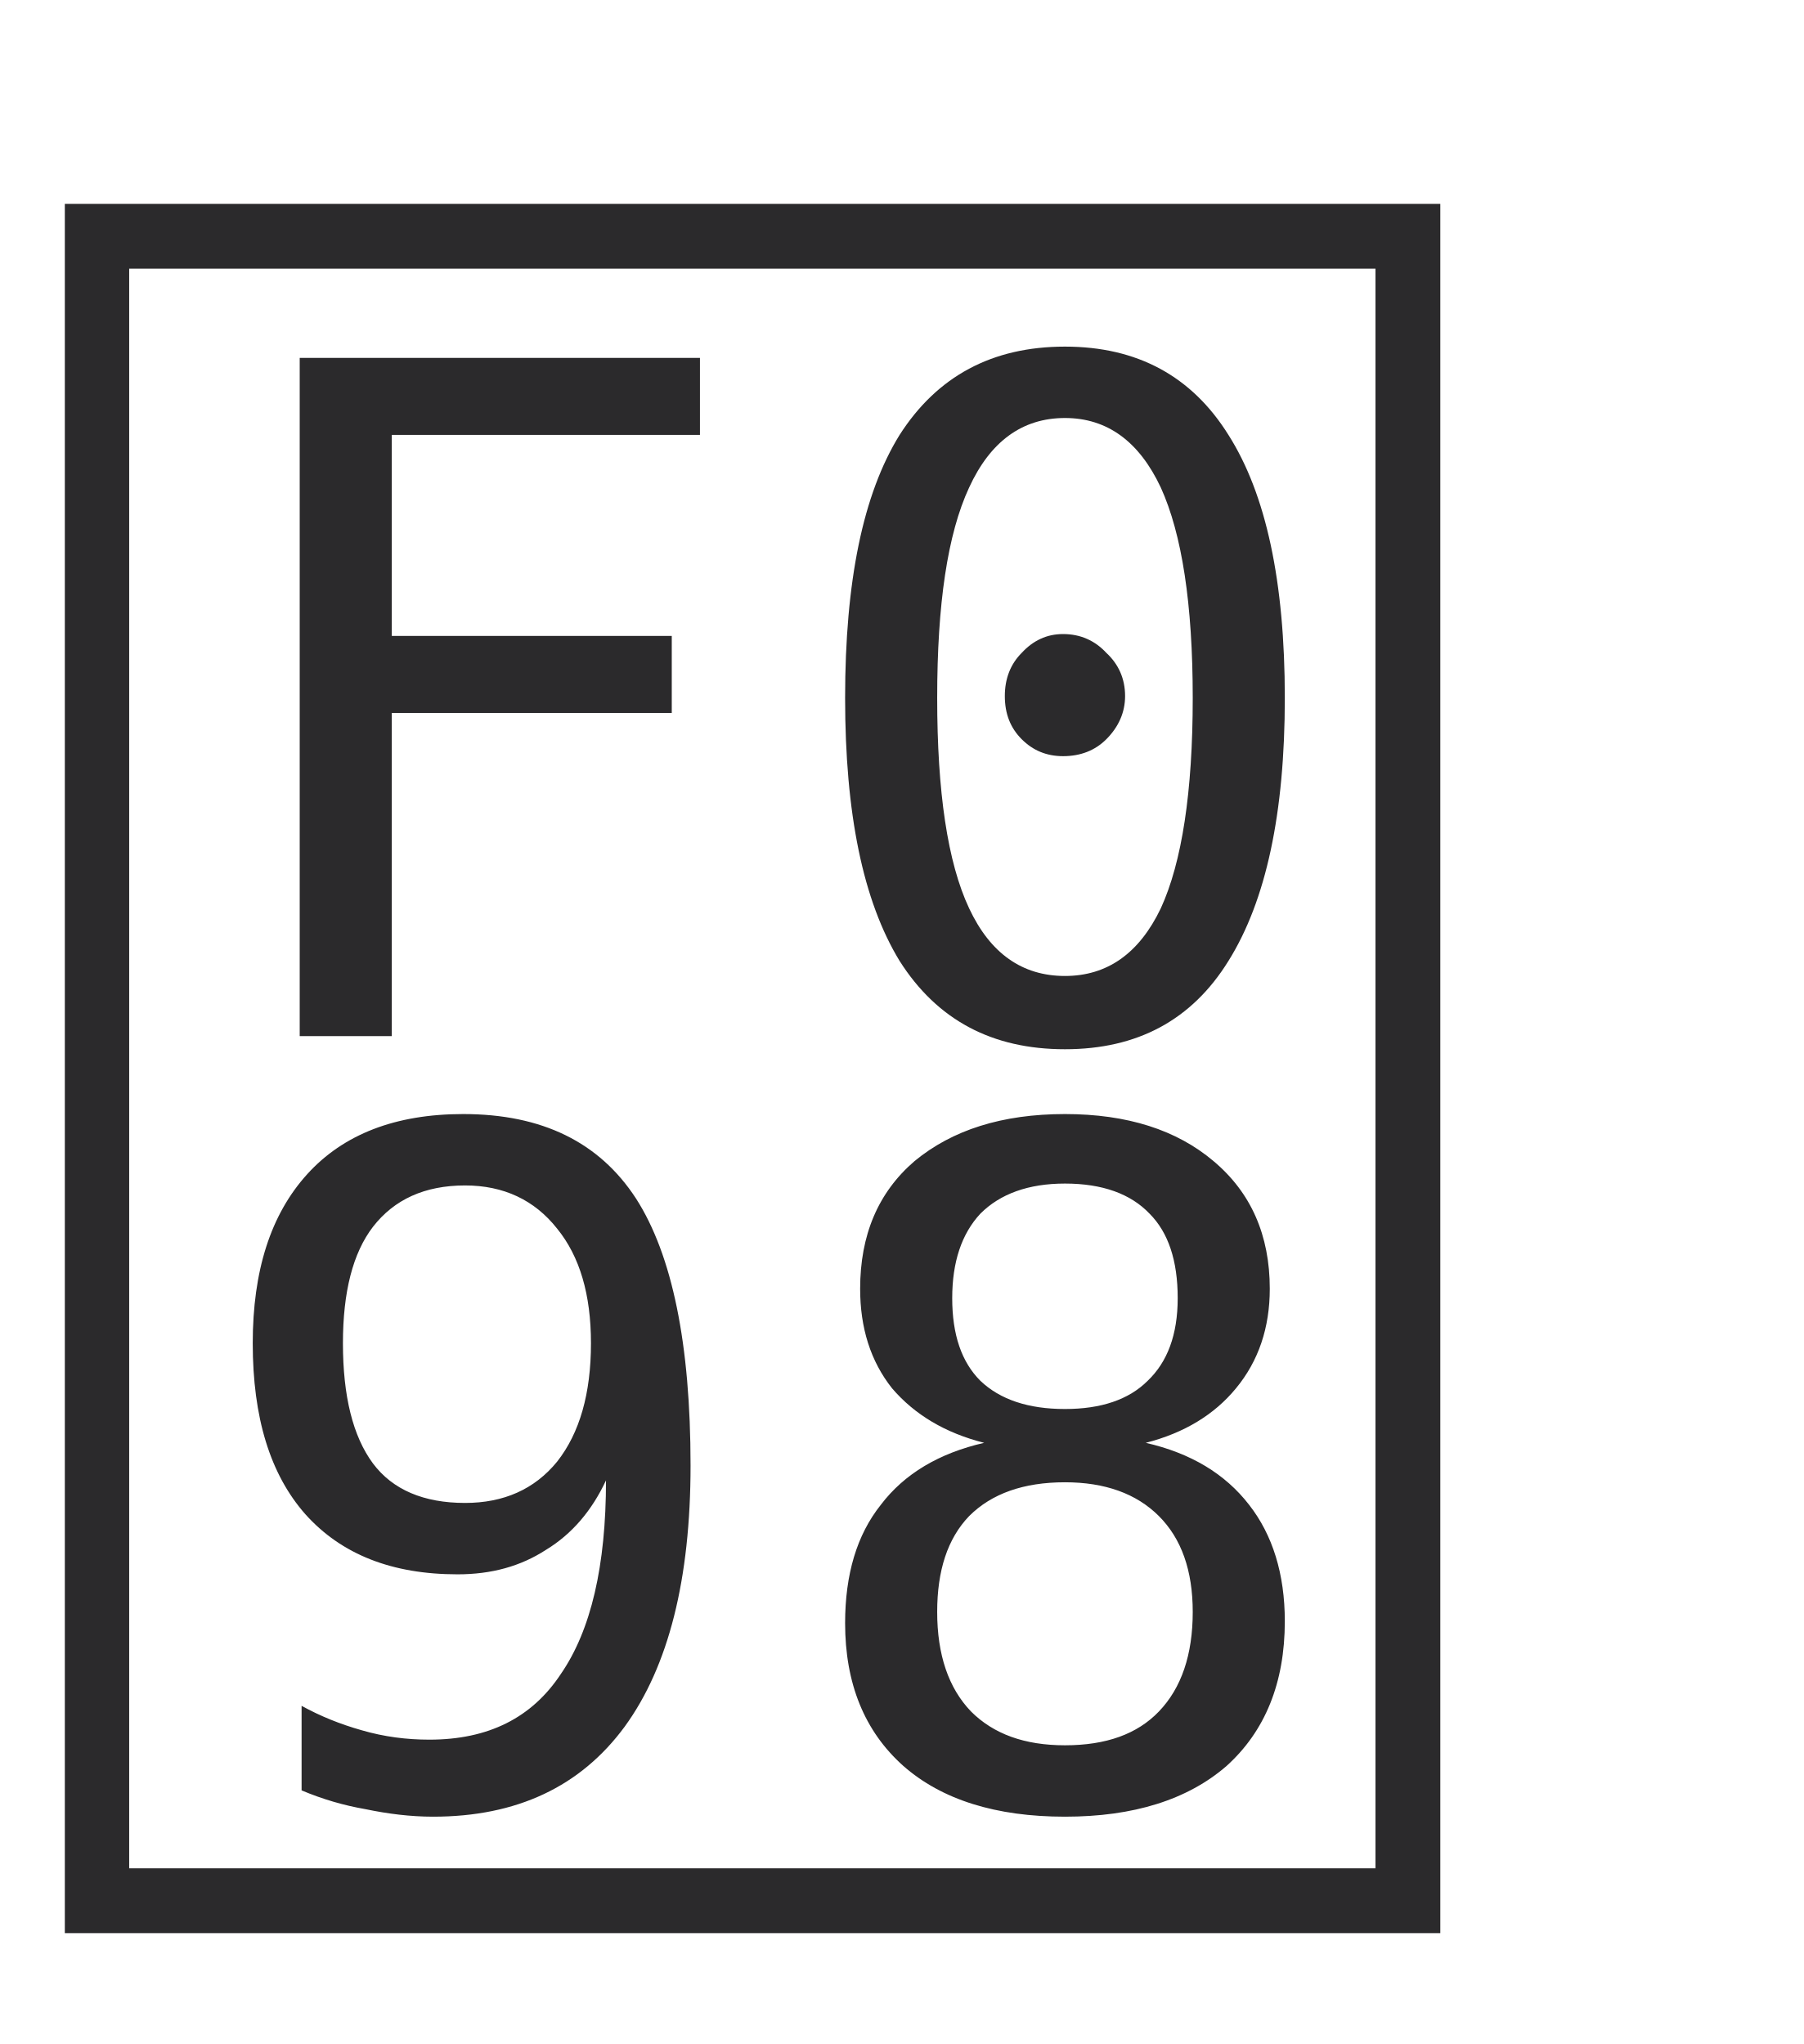
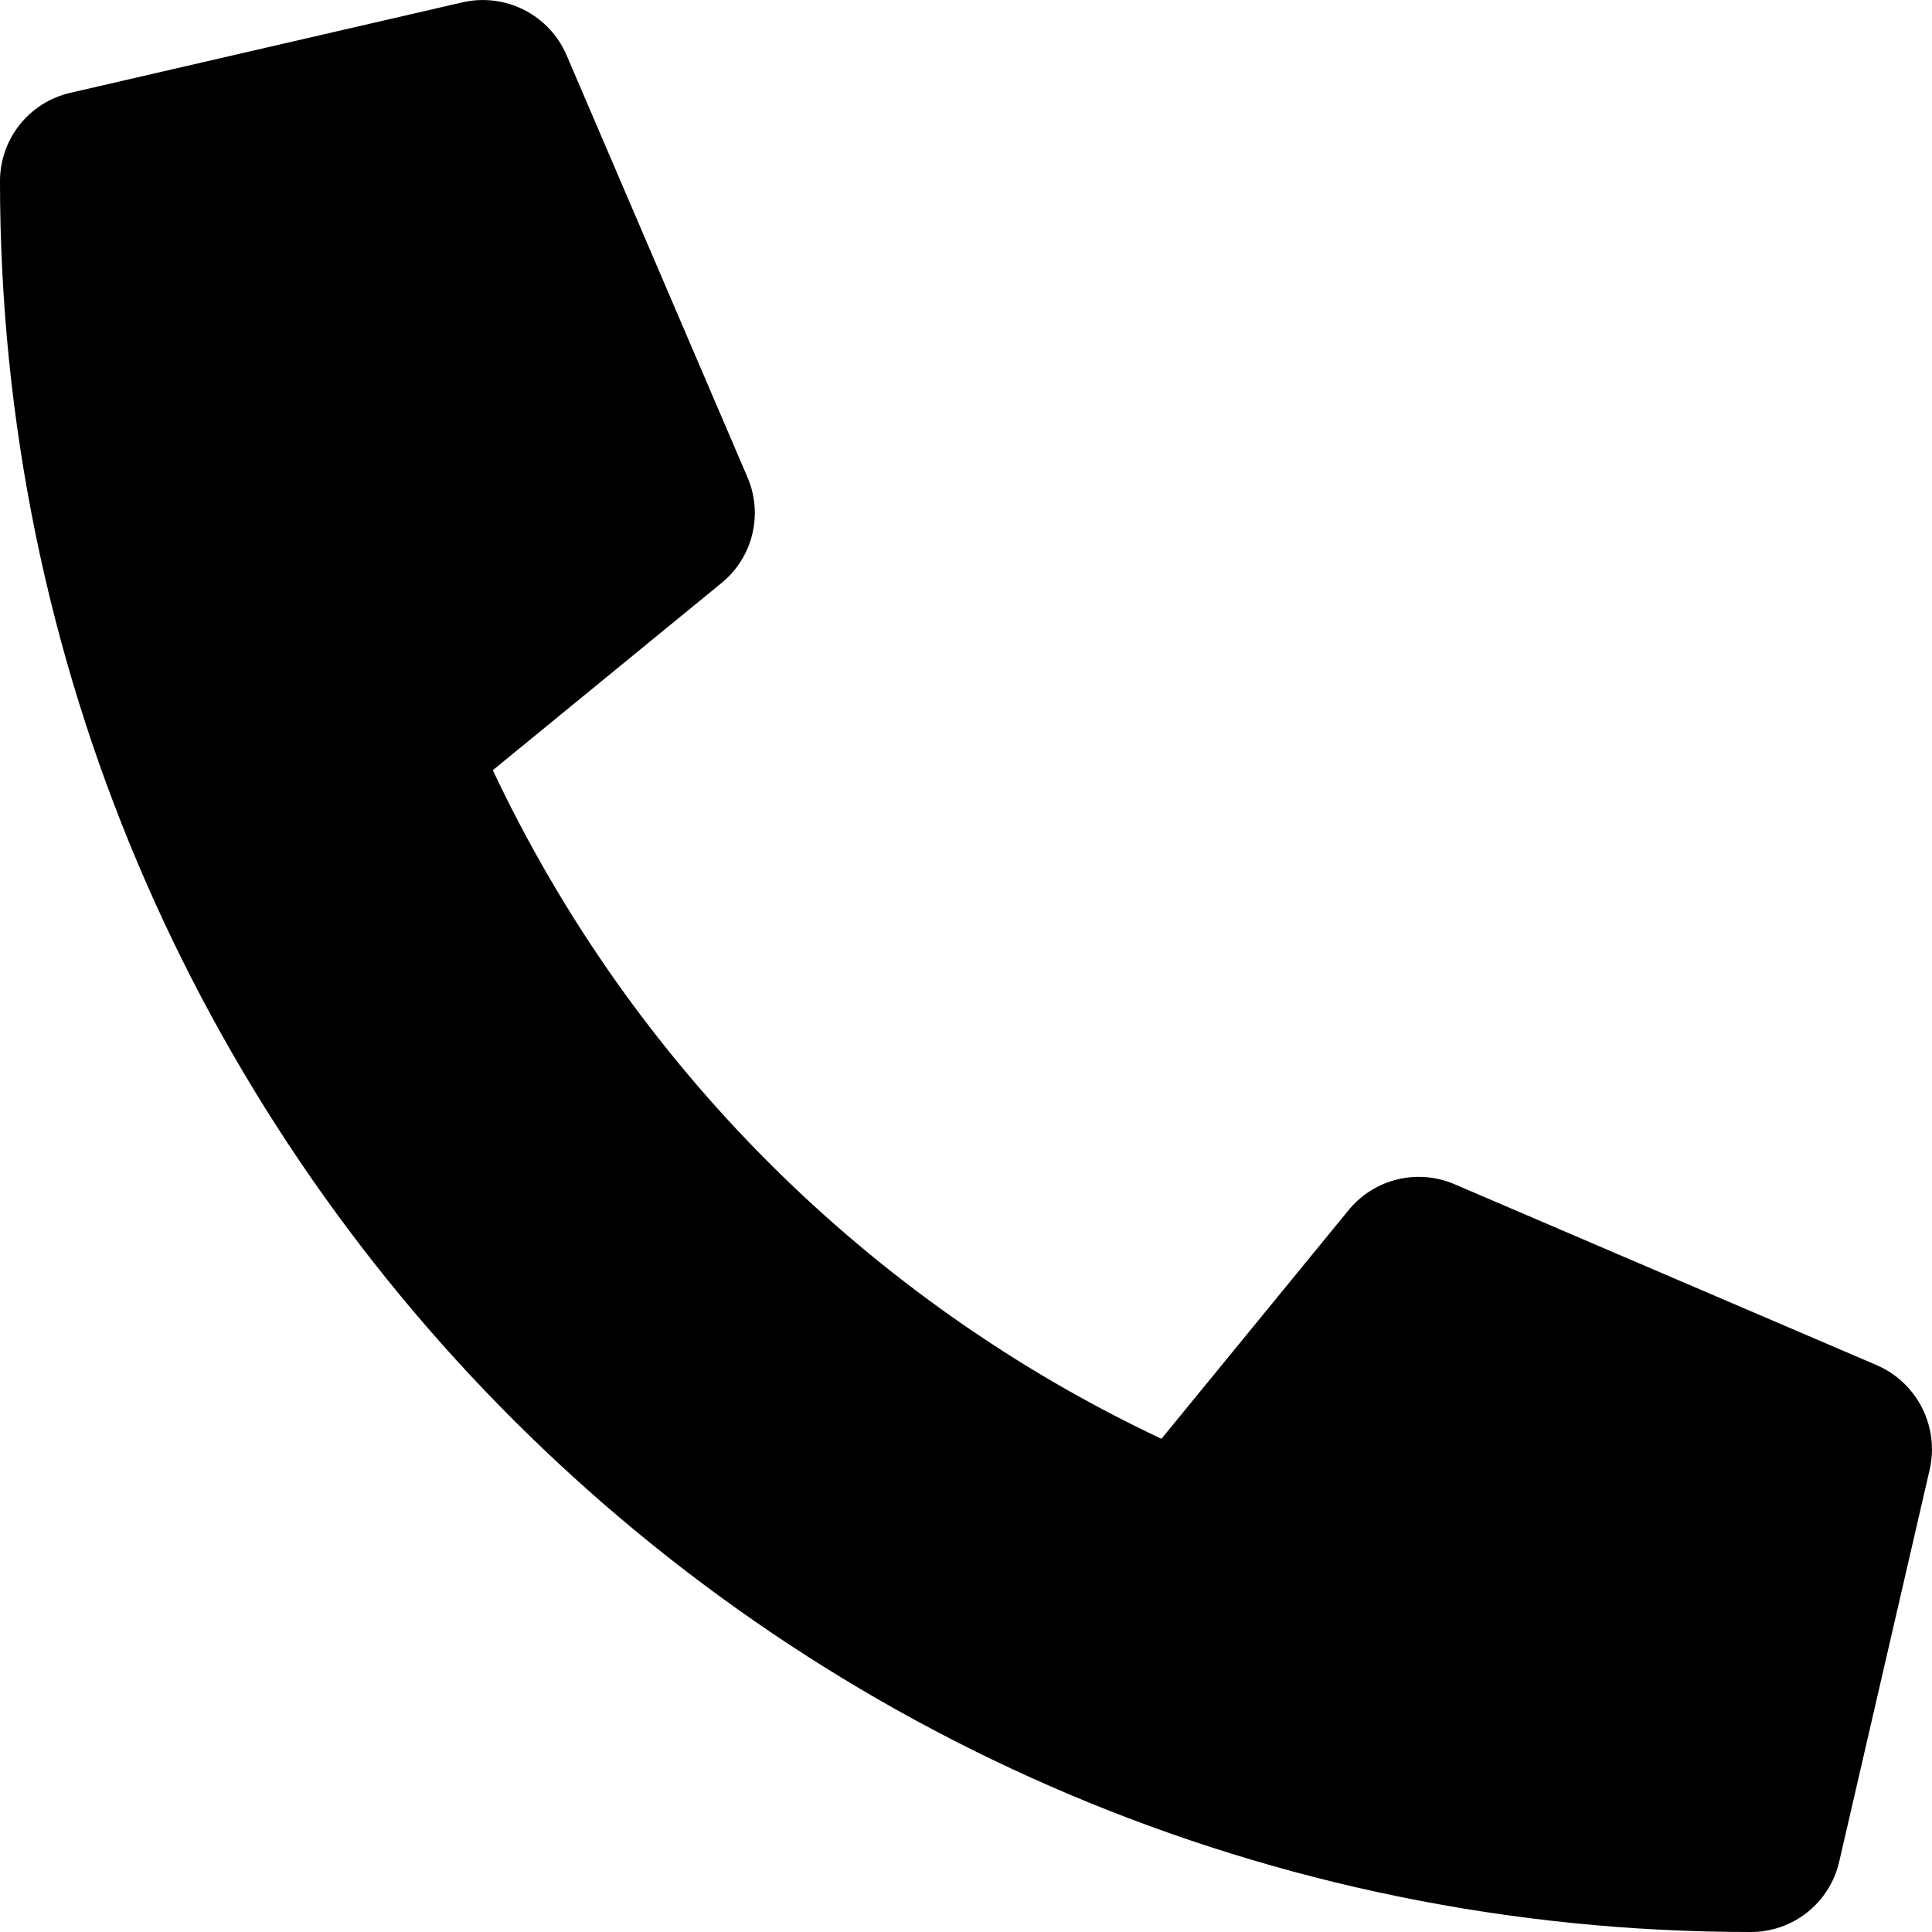
- <svg xmlns="http://www.w3.org/2000/svg" width="15" height="17" viewBox="0 0 15 17">
-   <text id="phone" transform="translate(0 15)" fill="#2b2a2c" font-size="17" font-family="FontAwesome">
-     <tspan x="0" y="0"></tspan>
-   </text>
+ <svg xmlns="http://www.w3.org/2000/svg" aria-hidden="true" focusable="false" data-prefix="fas" data-icon="phone-alt" class="svg-inline--fa fa-phone-alt fa-w-16" role="img" viewBox="0 0 512 512">
+   <path fill="currentColor" d="M497.39 361.8l-112-48a24 24 0 0 0-28 6.9l-49.6 60.6A370.66 370.66 0 0 1 130.6 204.11l60.6-49.6a23.94 23.94 0 0 0 6.9-28l-48-112A24.16 24.16 0 0 0 122.6.61l-104 24A24 24 0 0 0 0 48c0 256.5 207.9 464 464 464a24 24 0 0 0 23.4-18.6l24-104a24.29 24.29 0 0 0-14.01-27.6z" />
</svg>
